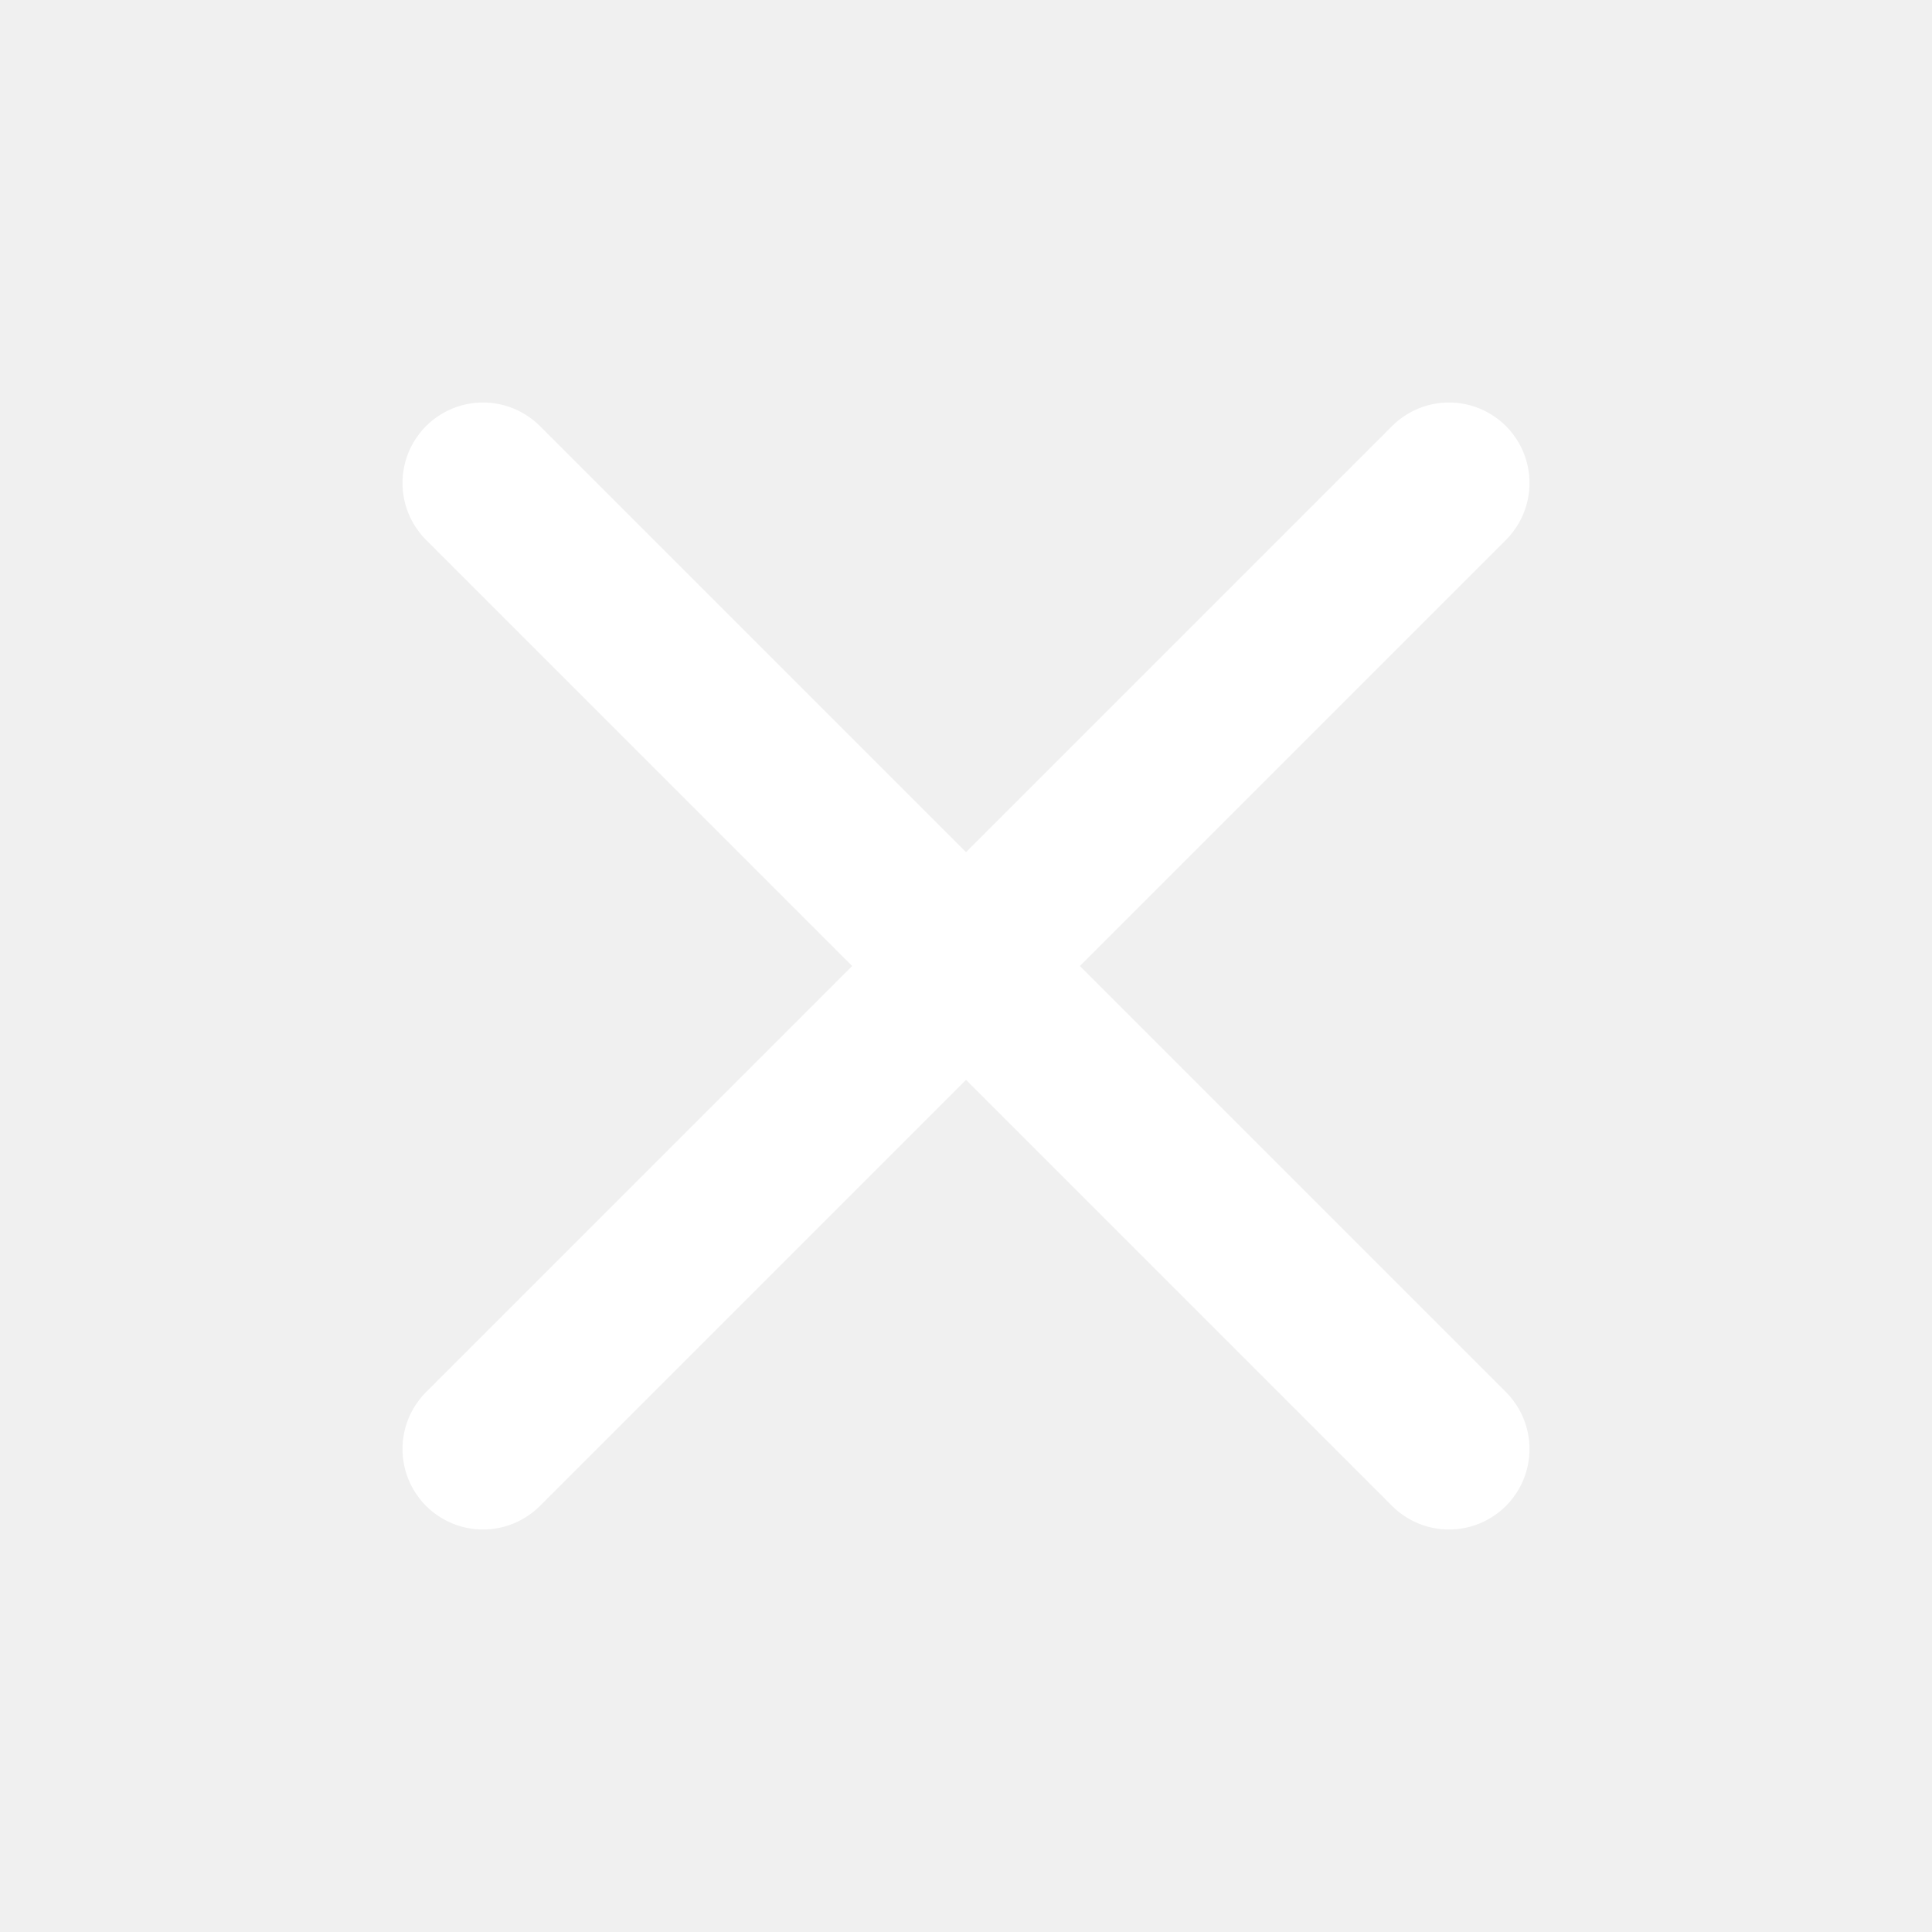
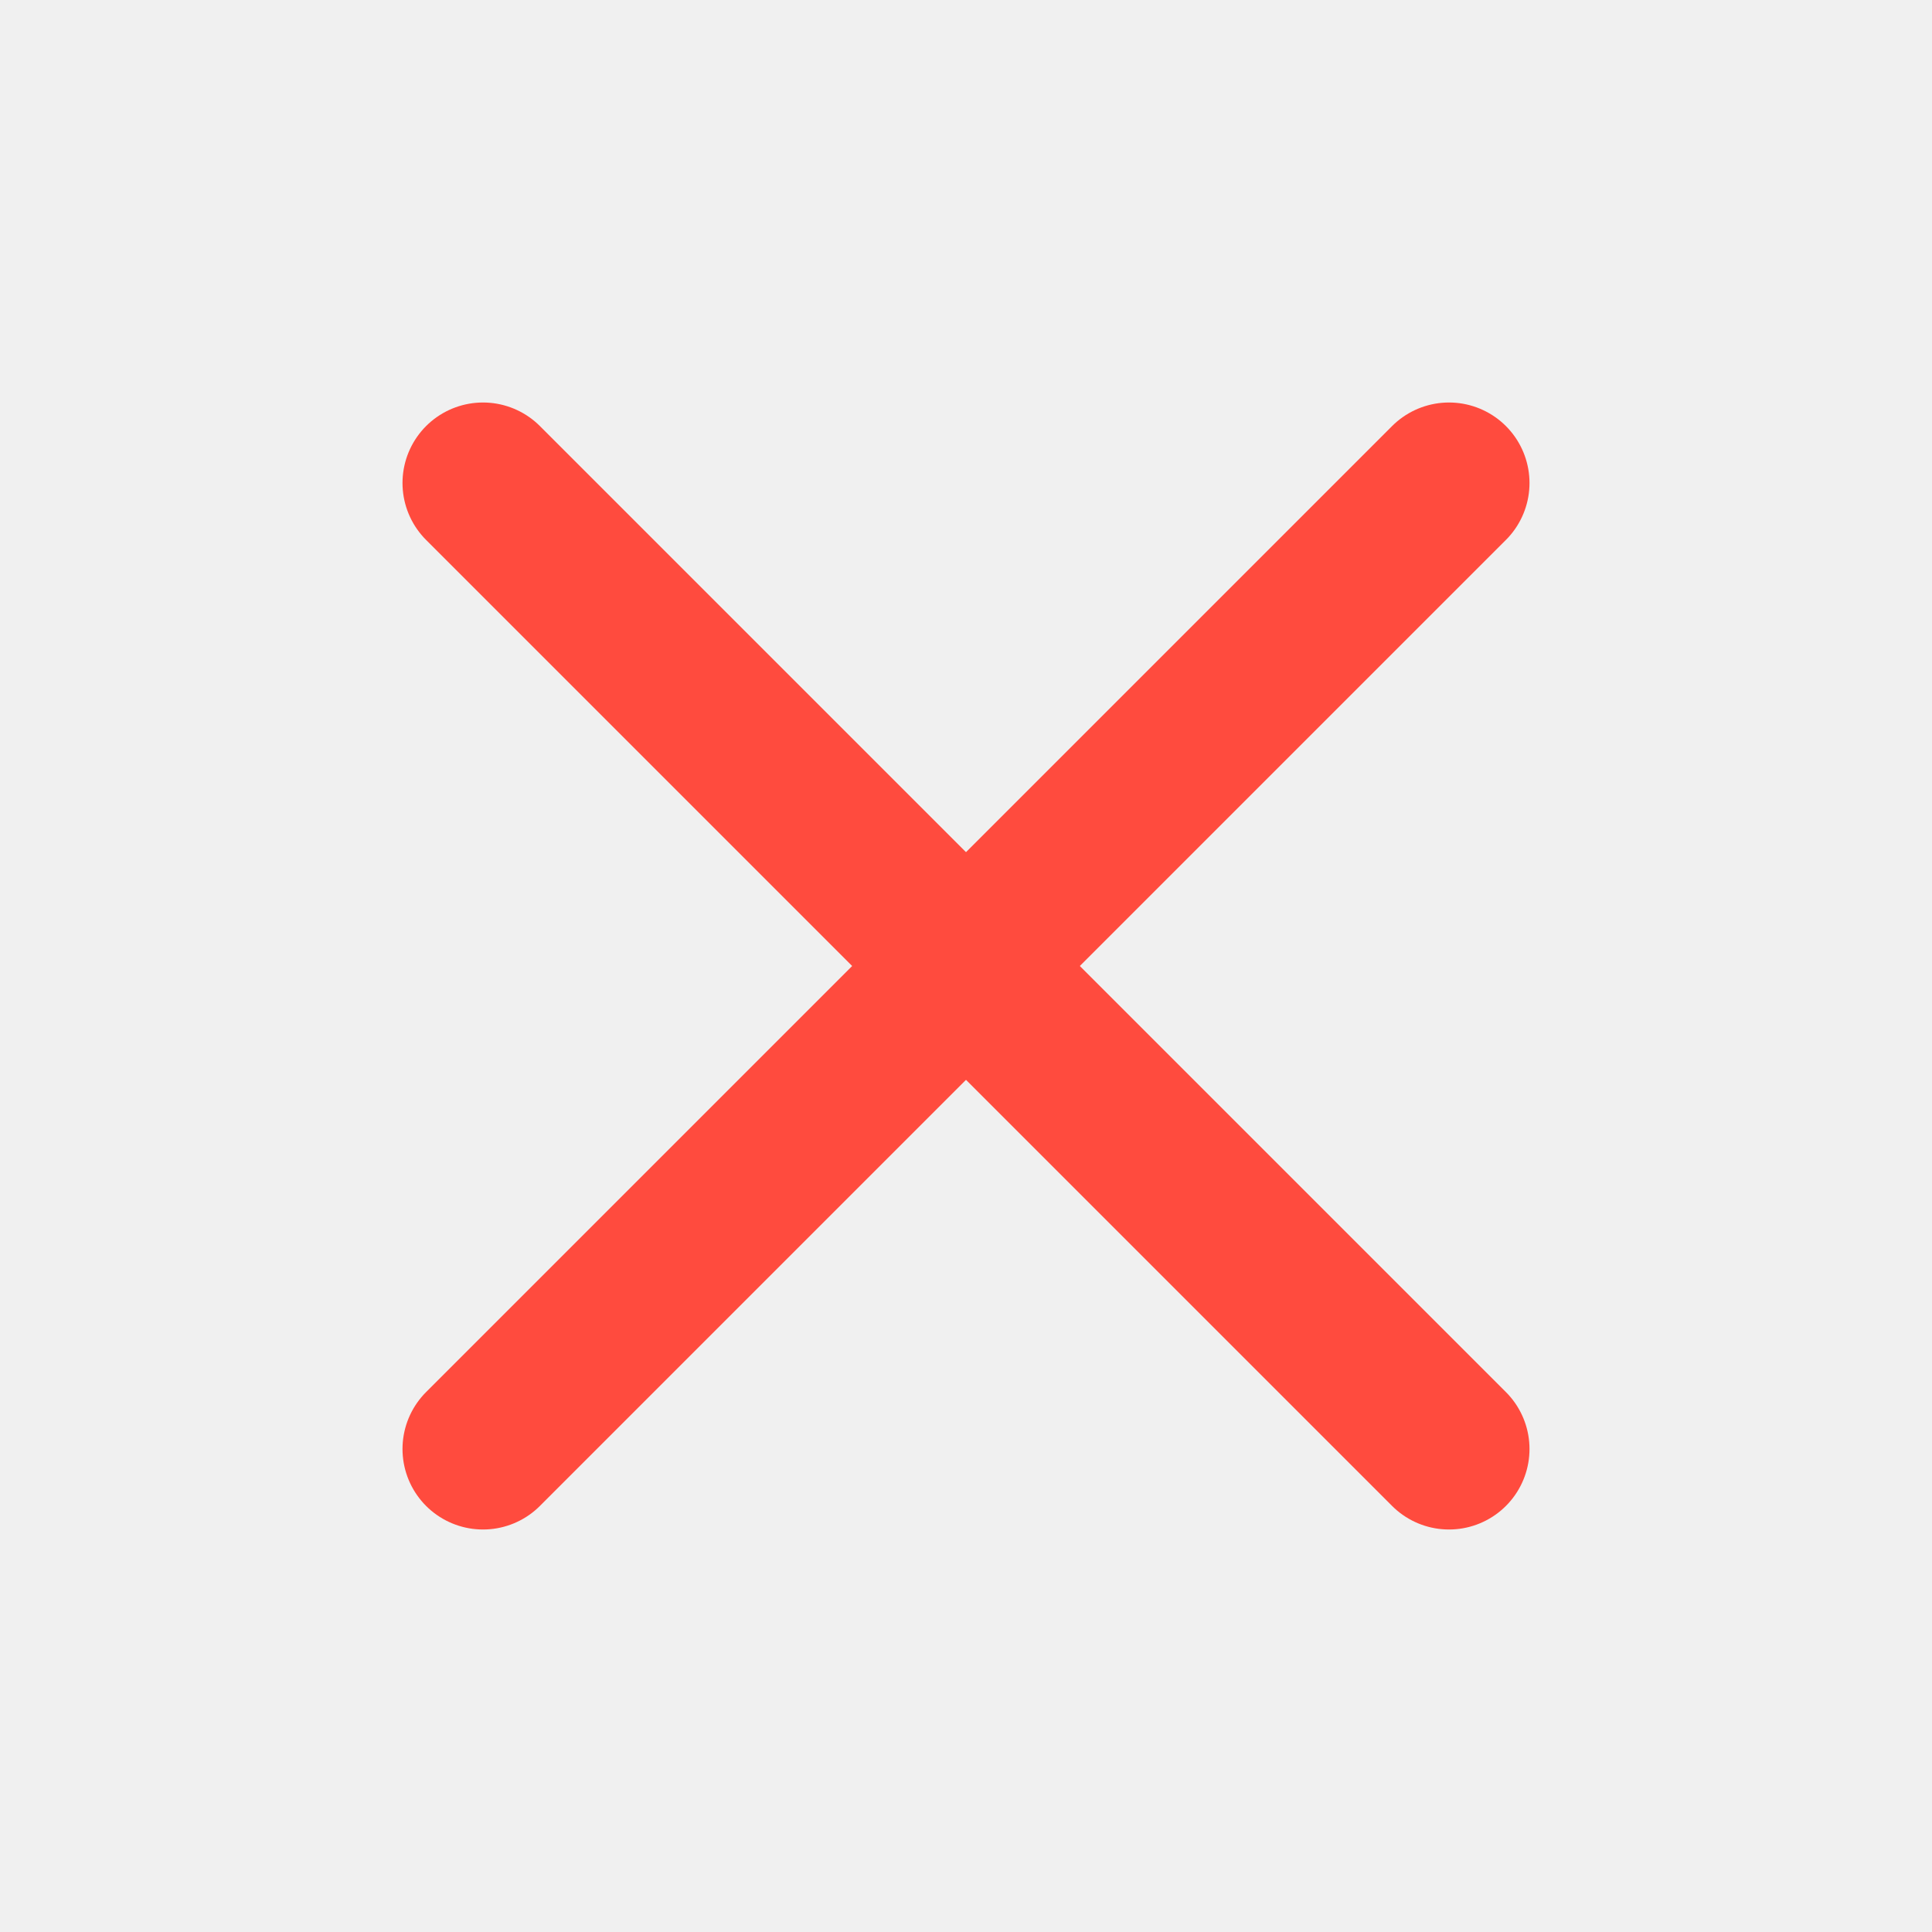
- <svg xmlns="http://www.w3.org/2000/svg" width="24" height="24" viewBox="0 0 24 24" fill="none" stroke="#fff" stroke-width="2" stroke-linecap="round" stroke-linejoin="round" class="feather feather-x">
+ <svg xmlns="http://www.w3.org/2000/svg" width="24" height="24" viewBox="0 0 24 24" fill="none" stroke="#FF4B3E" stroke-width="2" stroke-linecap="round" stroke-linejoin="round" class="feather feather-x">
  <line x1="18" y1="6" x2="6" y2="18" />
  <line x1="6" y1="6" x2="18" y2="18" />
</svg>
